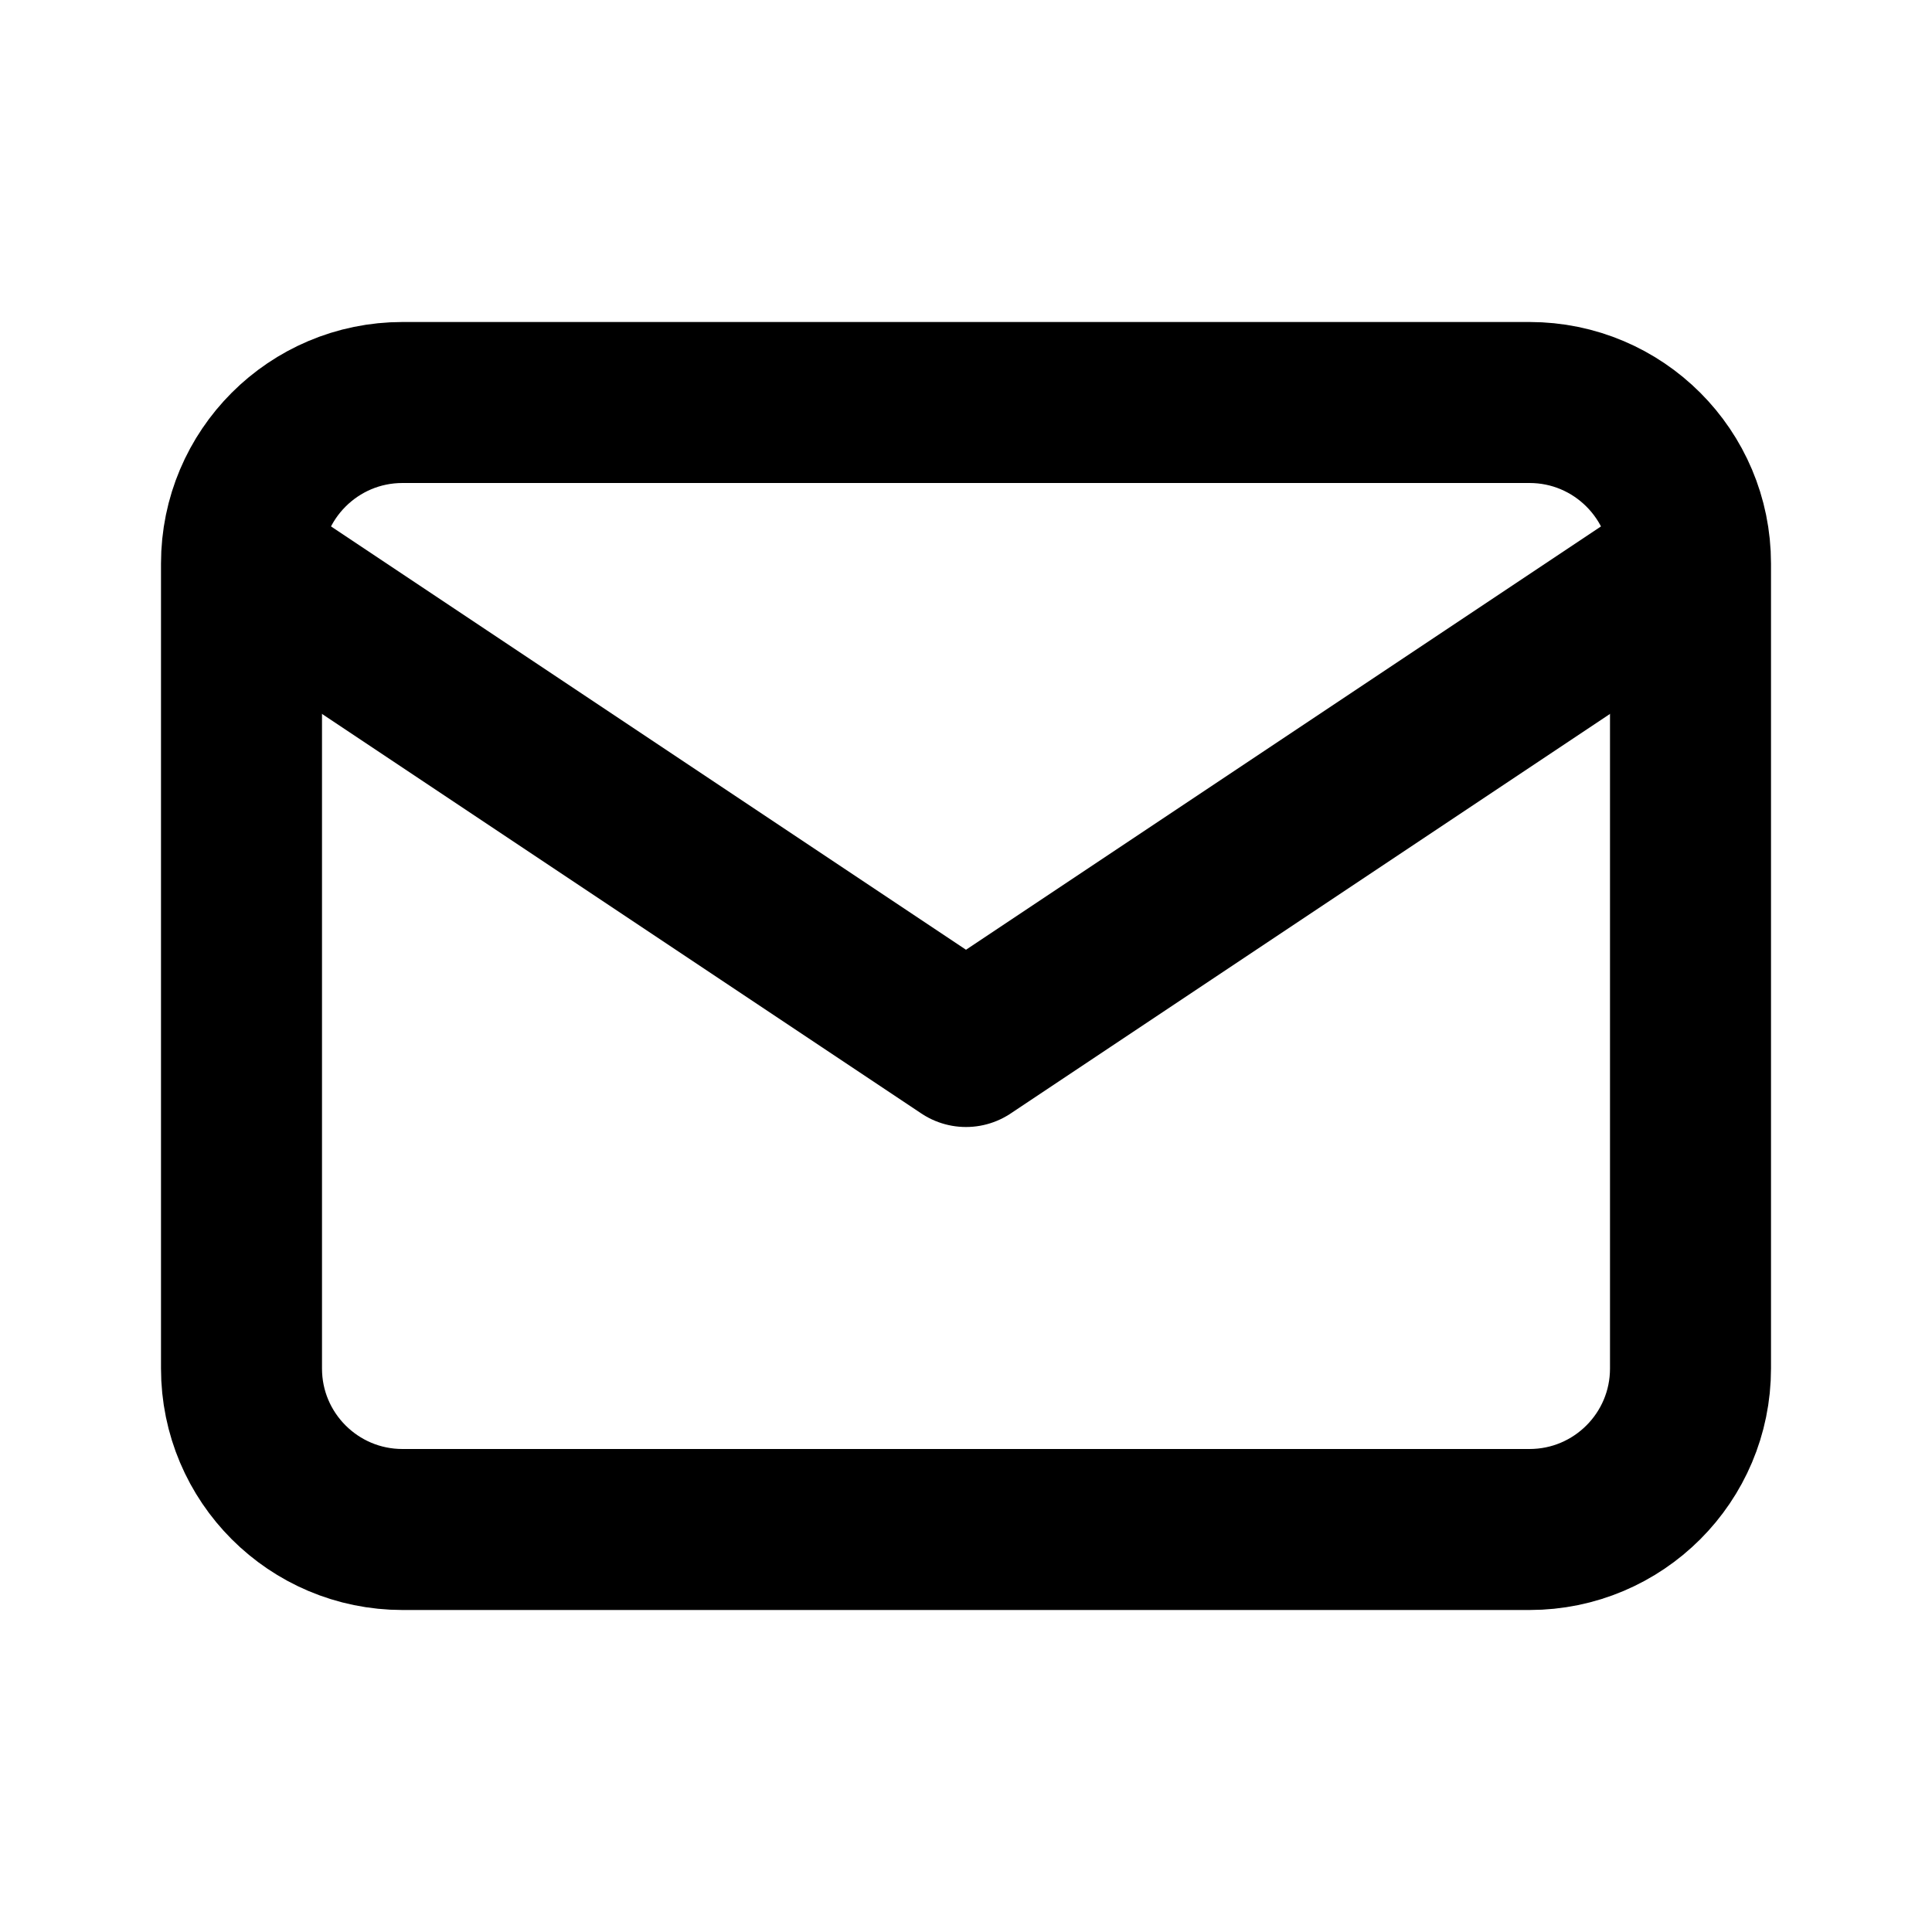
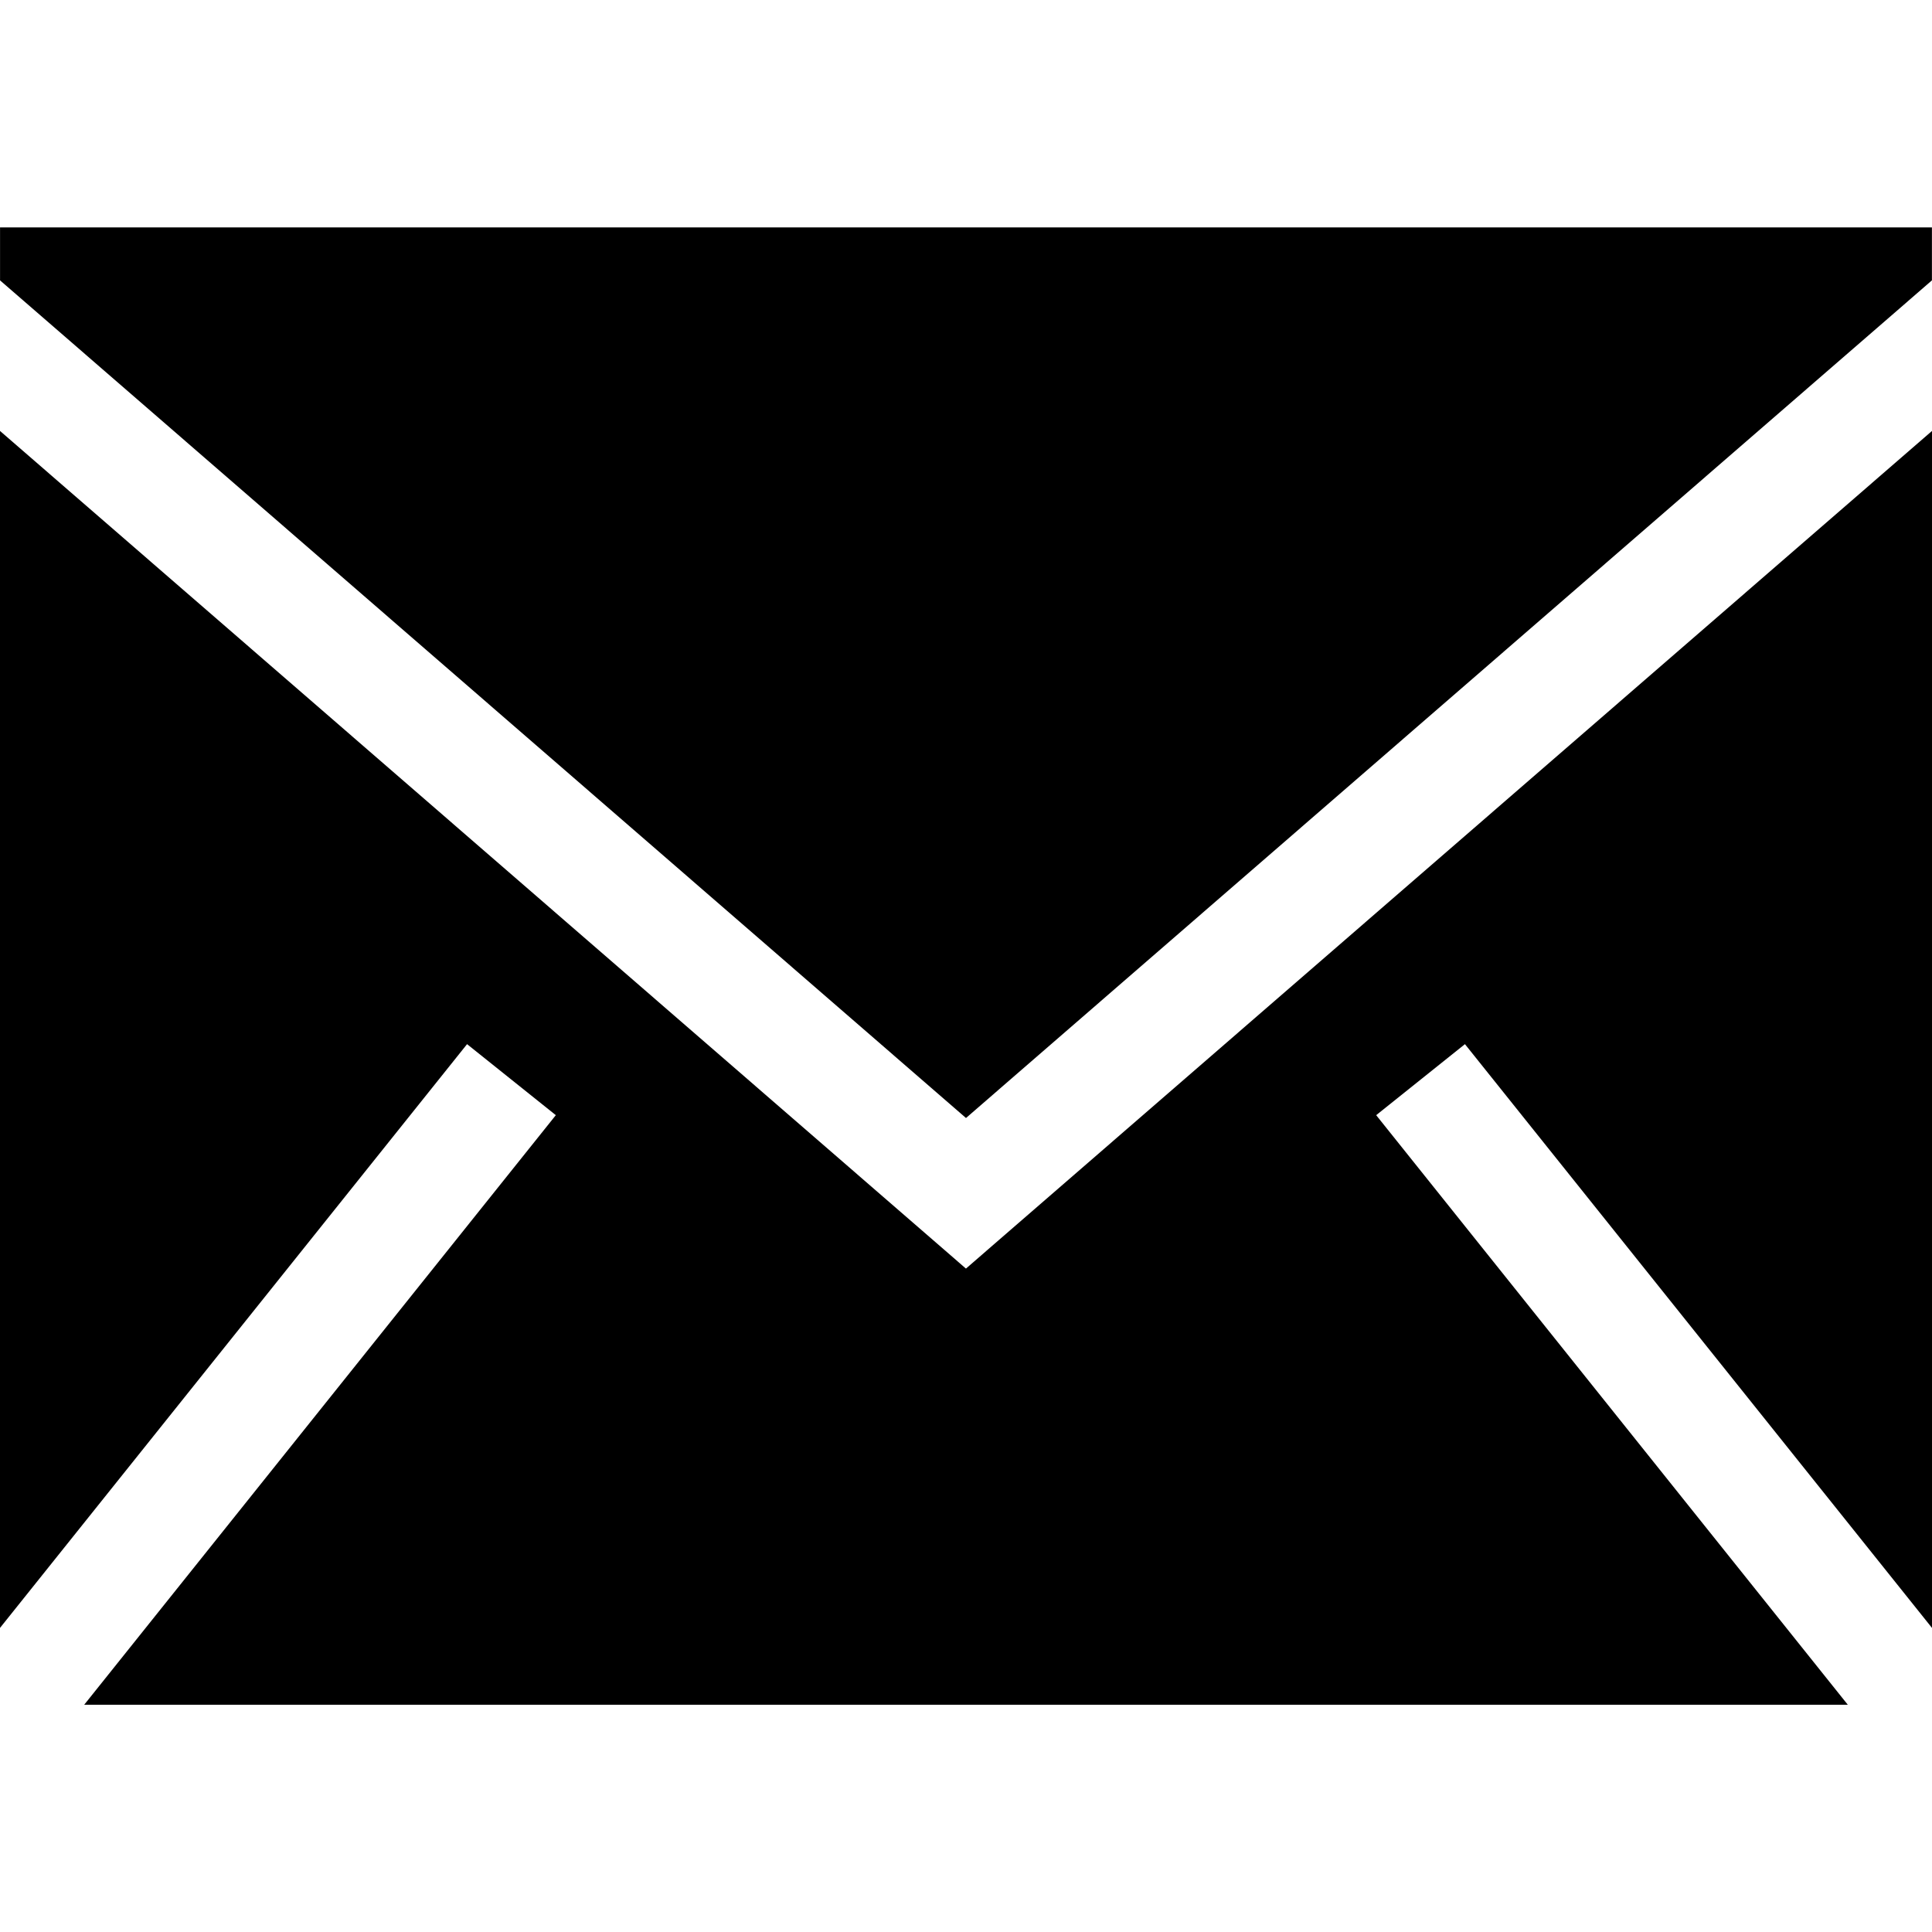
- <svg xmlns="http://www.w3.org/2000/svg" viewBox="0 0 24 24">
-   <rect x="3" y="5" width="18" height="14" rx="2" ry="2" fill="none" stroke="currentColor" stroke-width="2" />
-   <path d="M3 7l9 6 9-6" fill="none" stroke="currentColor" stroke-width="2" stroke-linejoin="round" />
+ <svg xmlns="http://www.w3.org/2000/svg" viewBox="0 0 1920 1920">
+   <path fill="currentColor" fill-rule="evenodd" d="M1920 428.266v1189.54l-464.16-580.146-88.203 70.585 468.679 585.904H83.684l468.679-585.904-88.202-70.585L0 1617.805V428.265l959.944 832.441L1920 428.266ZM1919.932 226v52.627l-959.943 832.44L.045 278.628V226h1919.887Z" />
</svg>
